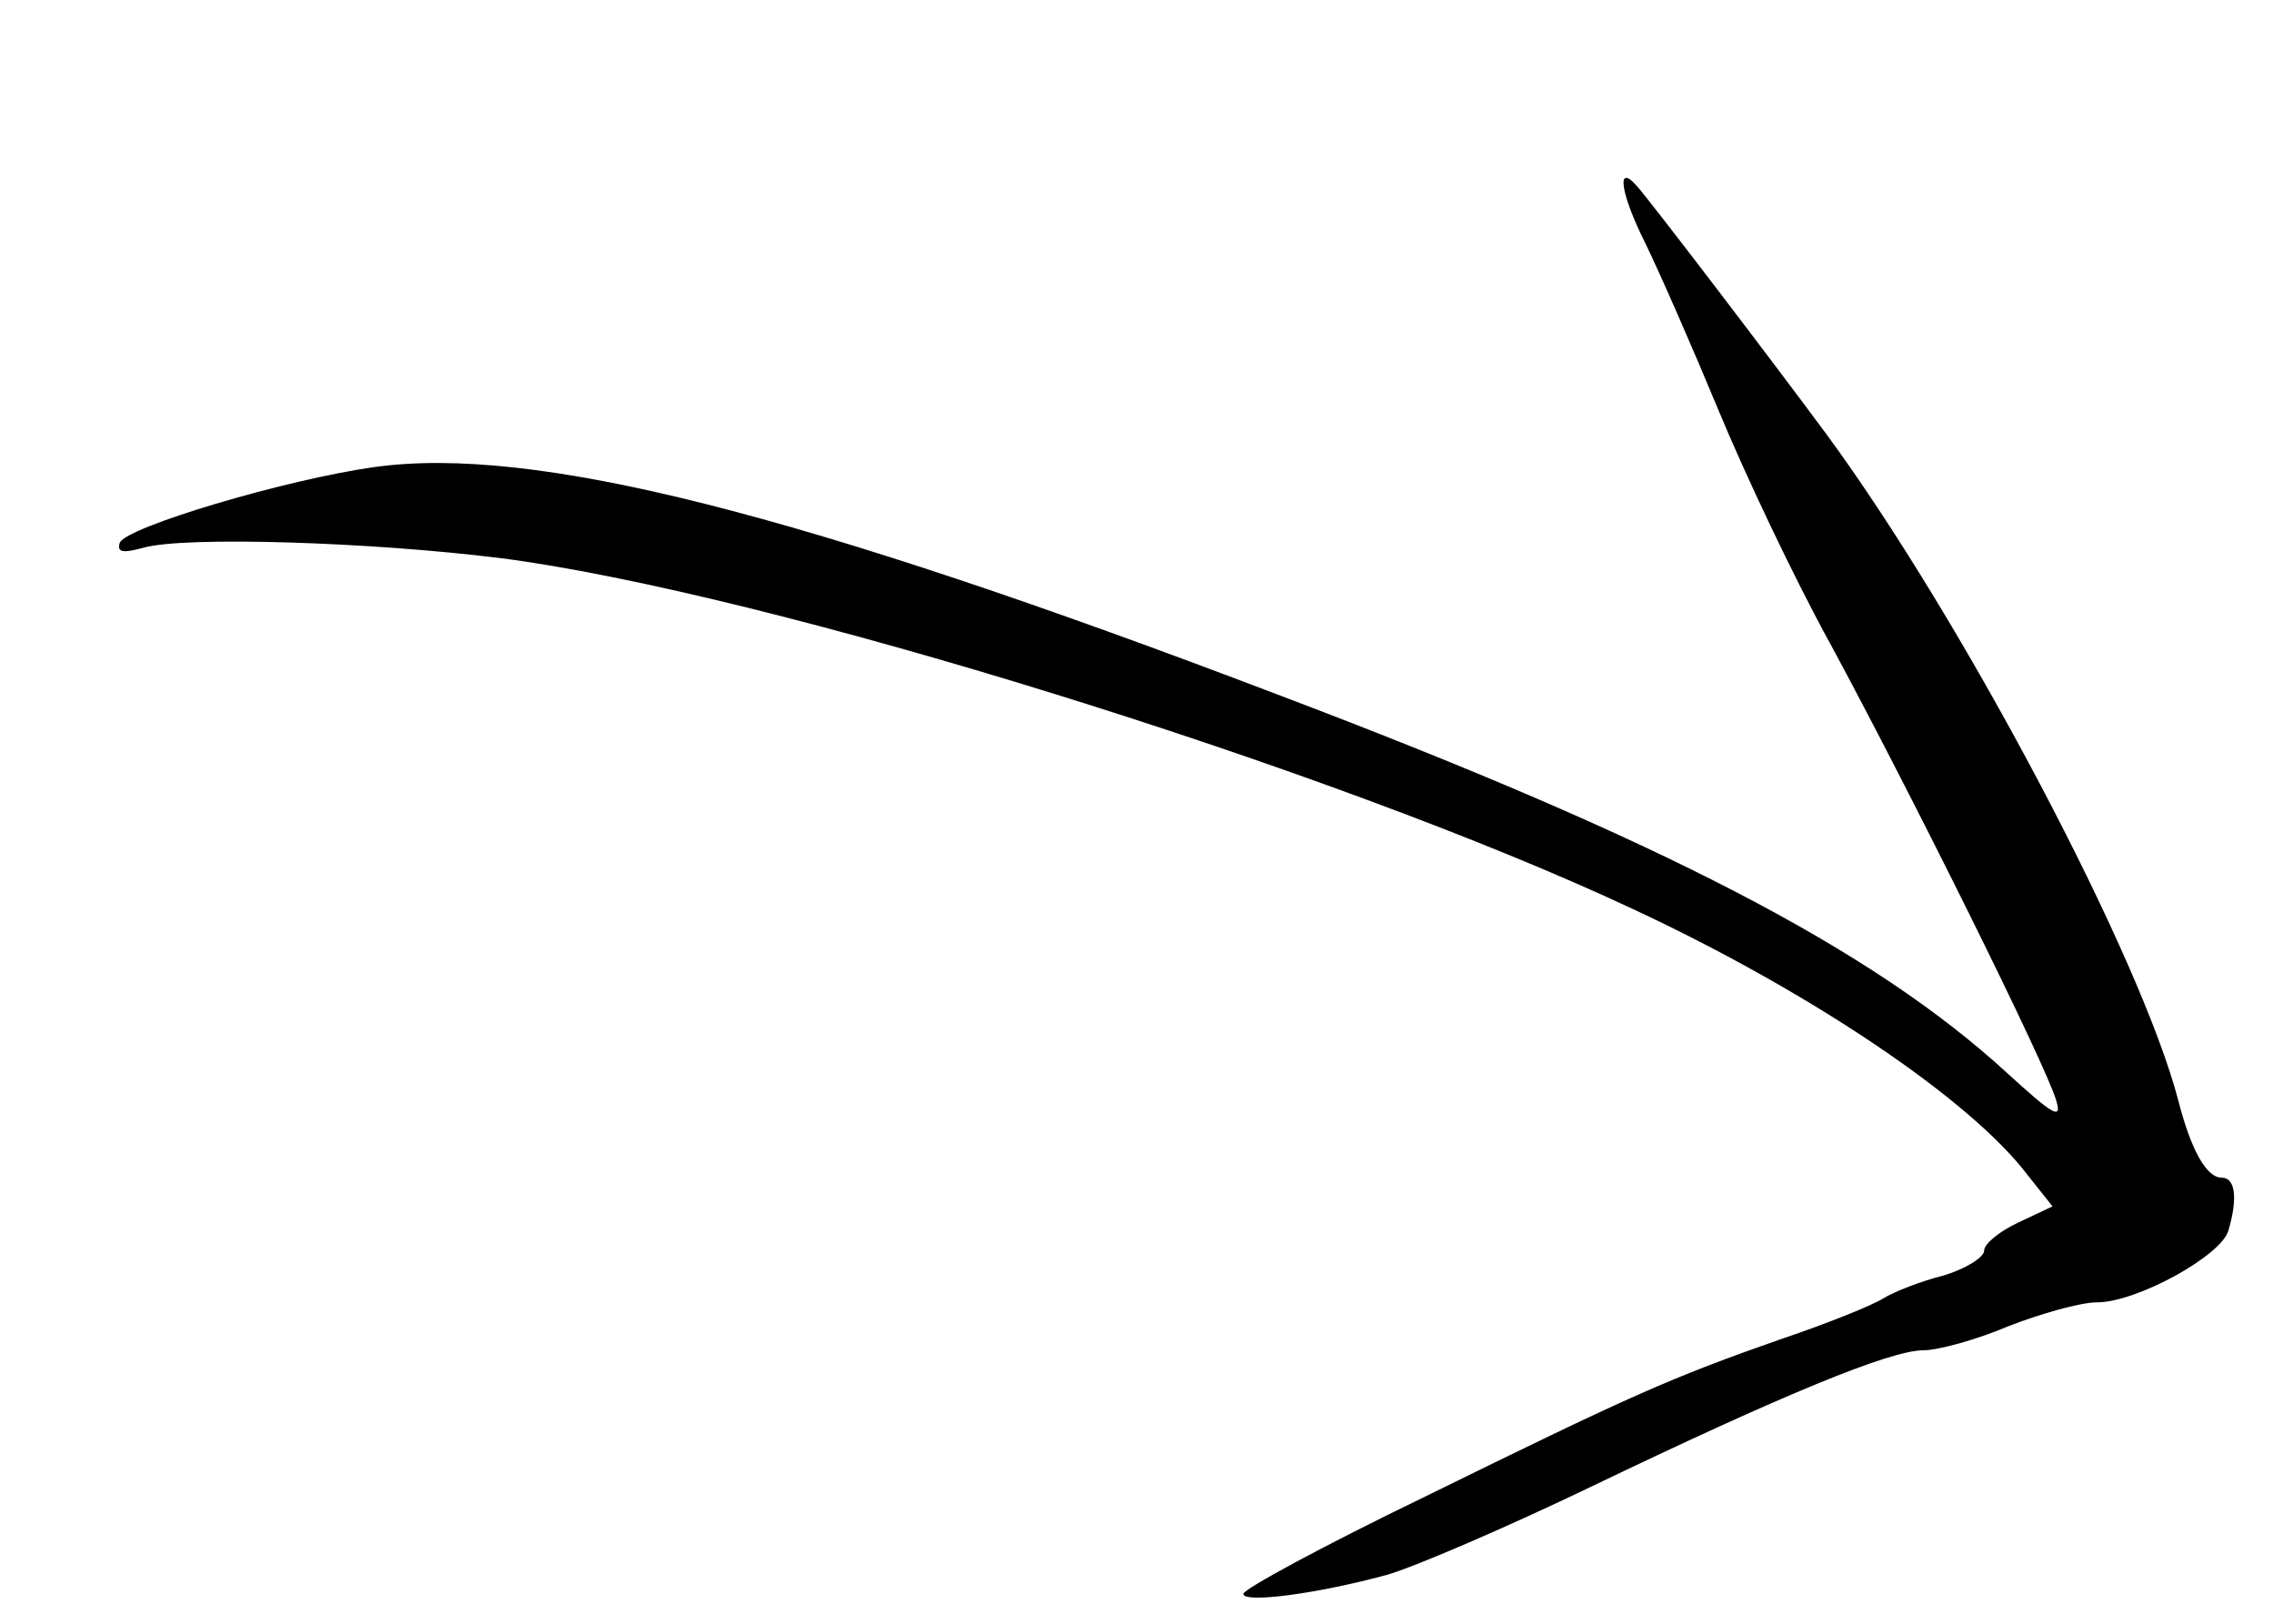
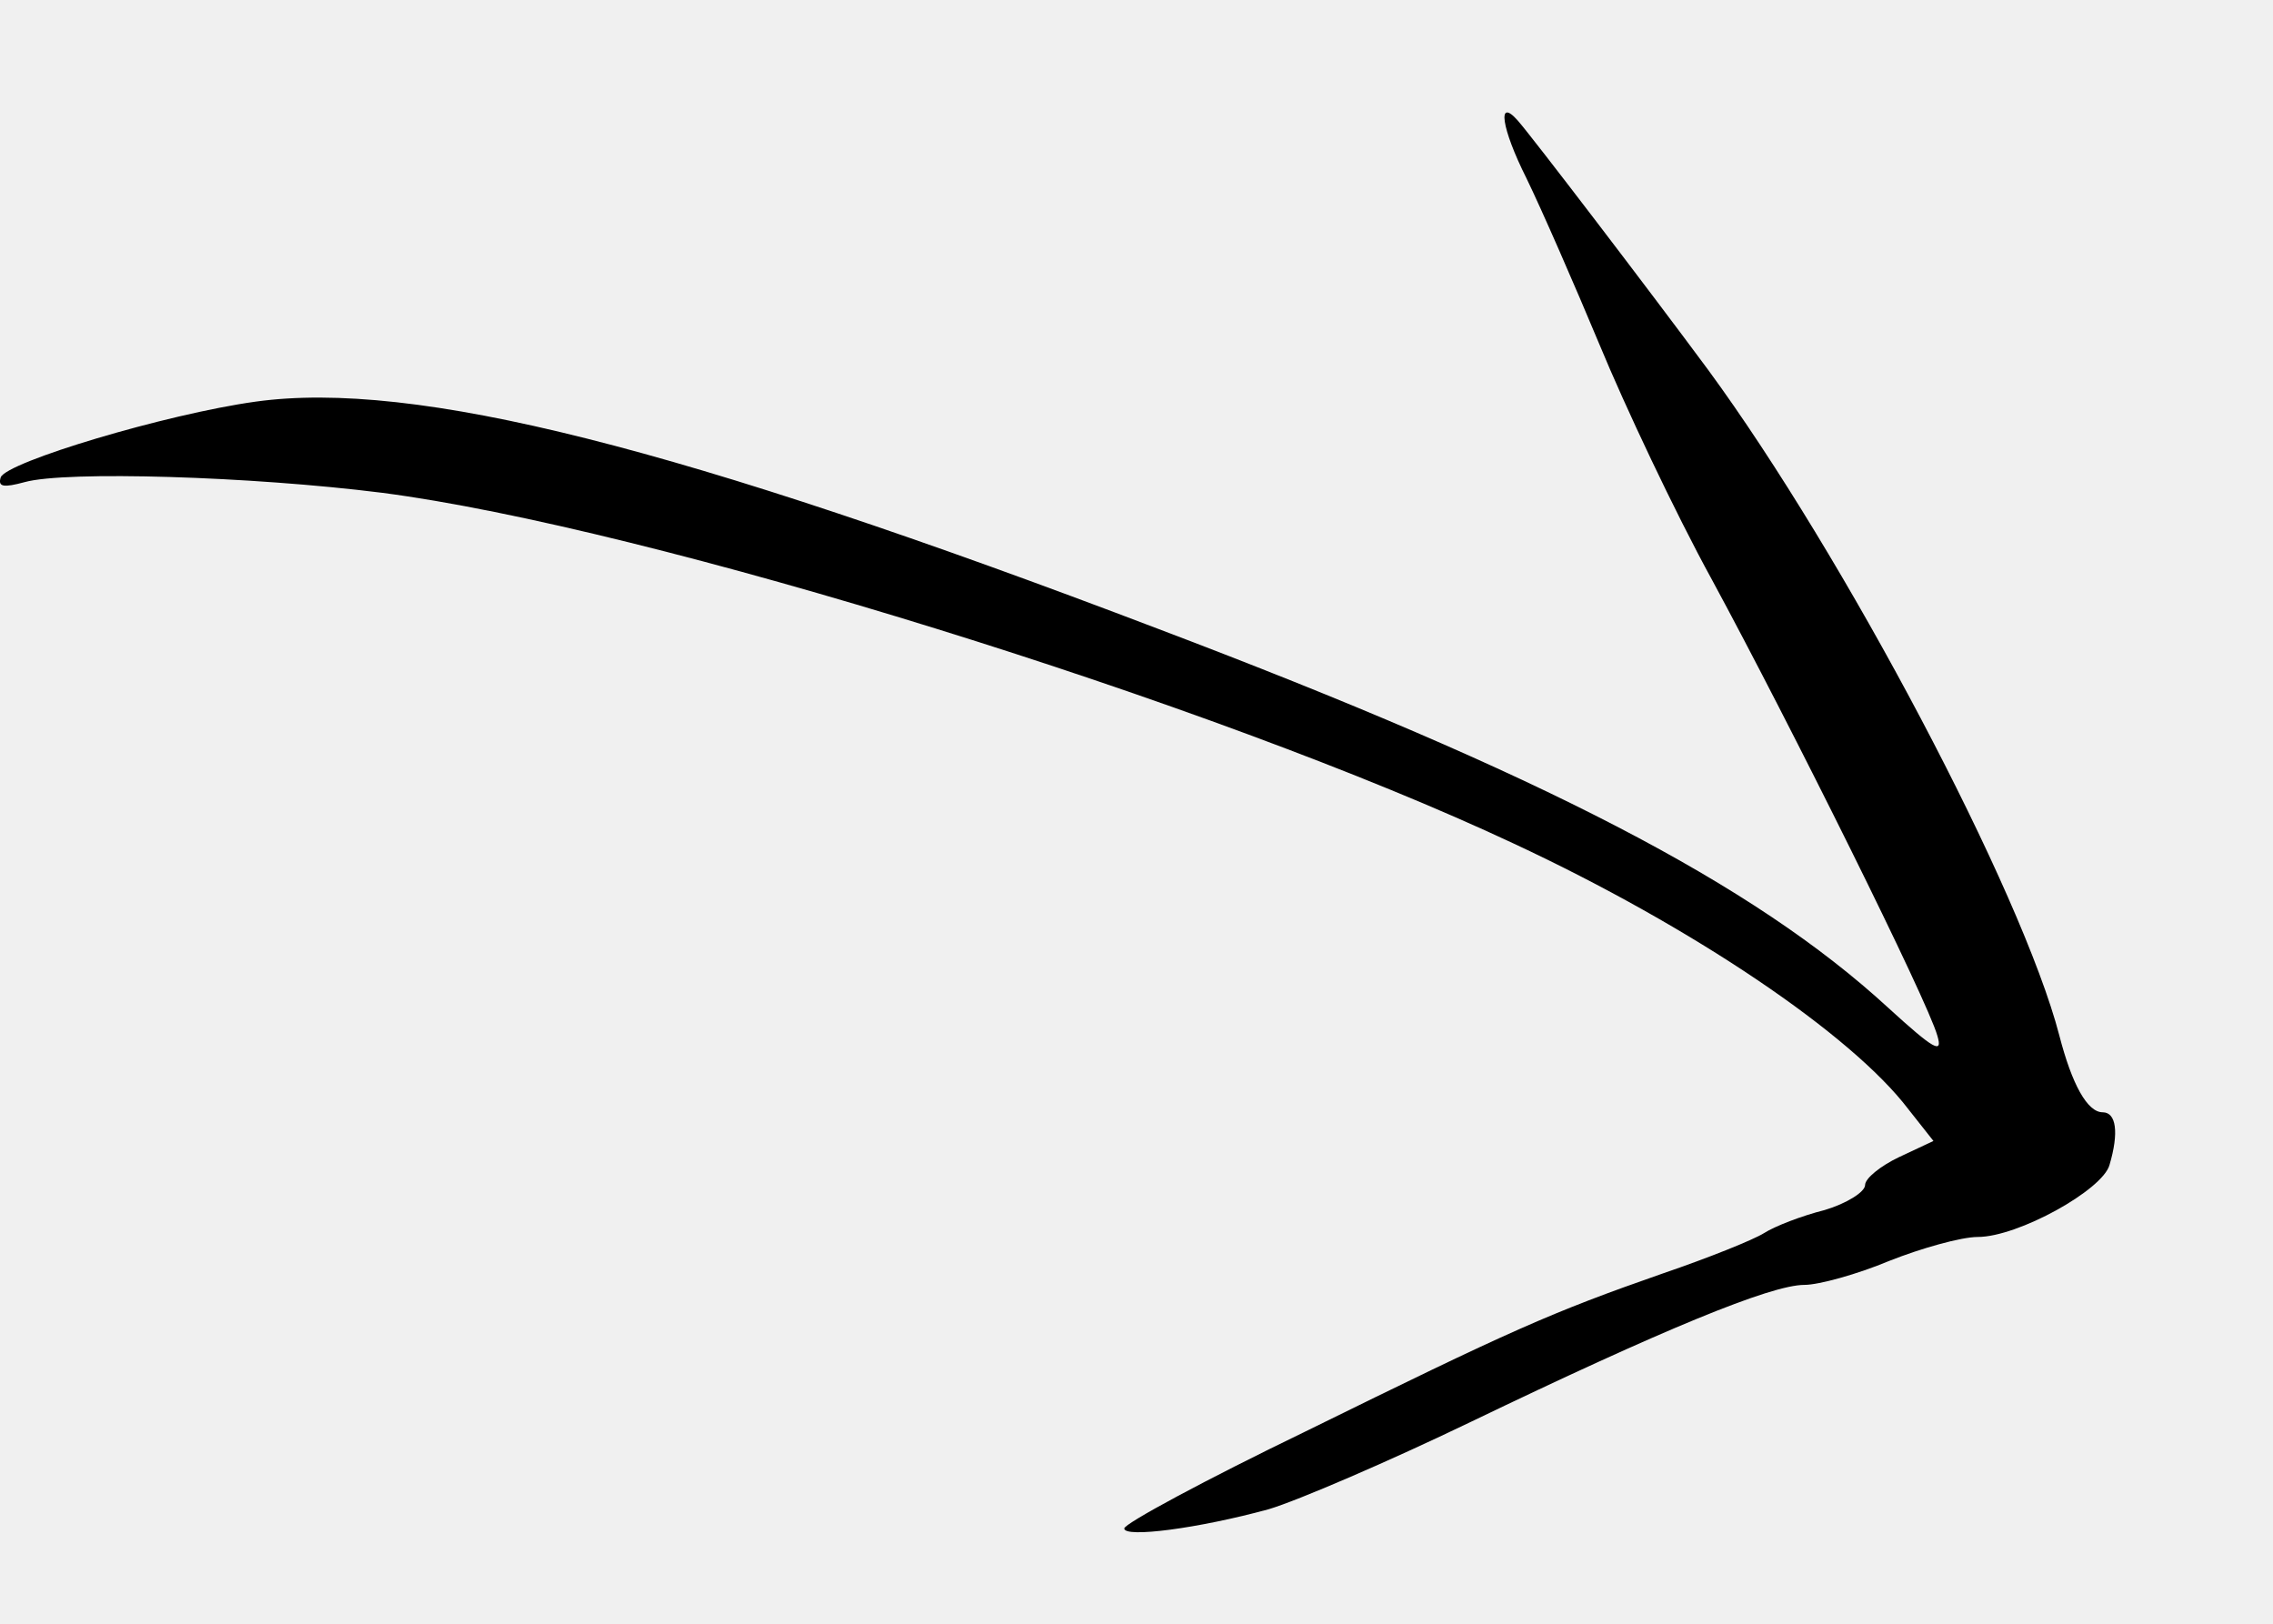
- <svg xmlns="http://www.w3.org/2000/svg" width="70" height="50" viewBox="0 0 13 9" fill="none">
-   <rect width="13" height="9" fill="#F5F5F5" />
-   <g id="Frame 1" clip-path="url(#clip0_0_1)">
-     <rect width="97" height="31" transform="translate(-82 -12)" fill="white" />
-     <g id="Group">
-       <g id="Vector">
-         <mask id="path-1-inside-1_0_1" fill="white">
-           <path d="M12.707 6.592C12.619 6.592 12.531 6.433 12.459 6.153C12.245 5.33 11.227 3.405 10.451 2.347C10.11 1.886 9.444 1.014 9.362 0.921C9.241 0.784 9.268 0.965 9.411 1.25C9.499 1.431 9.686 1.859 9.829 2.204C9.972 2.55 10.258 3.159 10.473 3.548C10.924 4.382 11.706 5.956 11.761 6.153C11.793 6.263 11.744 6.235 11.48 5.994C10.71 5.287 9.505 4.661 7.304 3.828C4.569 2.786 3.051 2.402 2.143 2.528C1.631 2.599 0.718 2.873 0.685 2.961C0.668 3.016 0.701 3.022 0.822 2.989C1.059 2.923 2.115 2.956 2.864 3.049C4.388 3.246 7.634 4.256 9.34 5.056C10.363 5.533 11.271 6.148 11.595 6.575L11.739 6.756L11.54 6.85C11.436 6.899 11.348 6.97 11.348 7.009C11.348 7.047 11.243 7.113 11.117 7.151C10.985 7.184 10.831 7.245 10.77 7.283C10.71 7.321 10.451 7.426 10.192 7.513C9.549 7.738 9.329 7.837 8.146 8.418C7.579 8.692 7.111 8.945 7.111 8.972C7.111 9.027 7.535 8.972 7.937 8.862C8.102 8.813 8.624 8.588 9.092 8.363C10.187 7.837 10.809 7.579 11.001 7.579C11.084 7.579 11.304 7.519 11.485 7.442C11.667 7.371 11.898 7.305 11.992 7.305C12.223 7.305 12.707 7.036 12.745 6.894C12.8 6.707 12.784 6.592 12.707 6.592Z" />
-         </mask>
-         <path d="M12.707 6.592C12.619 6.592 12.531 6.433 12.459 6.153C12.245 5.33 11.227 3.405 10.451 2.347C10.11 1.886 9.444 1.014 9.362 0.921C9.241 0.784 9.268 0.965 9.411 1.25C9.499 1.431 9.686 1.859 9.829 2.204C9.972 2.55 10.258 3.159 10.473 3.548C10.924 4.382 11.706 5.956 11.761 6.153C11.793 6.263 11.744 6.235 11.48 5.994C10.71 5.287 9.505 4.661 7.304 3.828C4.569 2.786 3.051 2.402 2.143 2.528C1.631 2.599 0.718 2.873 0.685 2.961C0.668 3.016 0.701 3.022 0.822 2.989C1.059 2.923 2.115 2.956 2.864 3.049C4.388 3.246 7.634 4.256 9.34 5.056C10.363 5.533 11.271 6.148 11.595 6.575L11.739 6.756L11.54 6.85C11.436 6.899 11.348 6.97 11.348 7.009C11.348 7.047 11.243 7.113 11.117 7.151C10.985 7.184 10.831 7.245 10.77 7.283C10.71 7.321 10.451 7.426 10.192 7.513C9.549 7.738 9.329 7.837 8.146 8.418C7.579 8.692 7.111 8.945 7.111 8.972C7.111 9.027 7.535 8.972 7.937 8.862C8.102 8.813 8.624 8.588 9.092 8.363C10.187 7.837 10.809 7.579 11.001 7.579C11.084 7.579 11.304 7.519 11.485 7.442C11.667 7.371 11.898 7.305 11.992 7.305C12.223 7.305 12.707 7.036 12.745 6.894C12.8 6.707 12.784 6.592 12.707 6.592Z" fill="#FCFCFC" stroke="black" stroke-width="2" mask="url(#path-1-inside-1_0_1)" />
-       </g>
-     </g>
+ <svg xmlns="http://www.w3.org/2000/svg" width="70" height="50" viewBox="0 0 13 8" fill="none">
+   <g class="arrow" id="Vector">
+     <mask id="path-1-inside-1_1_45" fill="white">
+       <path class="arrow" d="M12.026 5.718C11.938 5.718 11.85 5.558 11.778 5.279C11.564 4.456 10.546 2.531 9.77 1.473C9.429 1.012 8.763 0.14 8.681 0.047C8.56 -0.09 8.587 0.091 8.73 0.376C8.818 0.557 9.005 0.985 9.149 1.33C9.292 1.676 9.578 2.284 9.792 2.674C10.243 3.507 11.025 5.081 11.08 5.279C11.113 5.388 11.063 5.361 10.799 5.12C10.029 4.412 8.824 3.787 6.623 2.953C3.888 1.911 2.37 1.528 1.462 1.654C0.95 1.725 0.037 1.999 0.004 2.087C-0.013 2.142 0.02 2.147 0.142 2.114C0.378 2.049 1.435 2.081 2.183 2.175C3.707 2.372 6.953 3.381 8.659 4.182C9.682 4.659 10.59 5.273 10.915 5.701L11.058 5.882L10.86 5.975C10.755 6.025 10.667 6.096 10.667 6.134C10.667 6.173 10.563 6.239 10.436 6.277C10.304 6.31 10.15 6.37 10.089 6.409C10.029 6.447 9.77 6.551 9.512 6.639C8.868 6.864 8.648 6.962 7.465 7.544C6.898 7.818 6.43 8.07 6.43 8.098C6.43 8.153 6.854 8.098 7.256 7.988C7.421 7.939 7.944 7.714 8.411 7.489C9.506 6.962 10.128 6.705 10.32 6.705C10.403 6.705 10.623 6.644 10.805 6.568C10.986 6.496 11.217 6.431 11.311 6.431C11.542 6.431 12.026 6.162 12.065 6.019C12.12 5.833 12.103 5.718 12.026 5.718Z" />
+     </mask>
+     <path class="arrow" d="M12.026 5.718C11.938 5.718 11.85 5.558 11.778 5.279C11.564 4.456 10.546 2.531 9.77 1.473C9.429 1.012 8.763 0.14 8.681 0.047C8.56 -0.09 8.587 0.091 8.73 0.376C8.818 0.557 9.005 0.985 9.149 1.33C9.292 1.676 9.578 2.284 9.792 2.674C10.243 3.507 11.025 5.081 11.08 5.279C11.113 5.388 11.063 5.361 10.799 5.12C10.029 4.412 8.824 3.787 6.623 2.953C3.888 1.911 2.37 1.528 1.462 1.654C0.95 1.725 0.037 1.999 0.004 2.087C-0.013 2.142 0.02 2.147 0.142 2.114C0.378 2.049 1.435 2.081 2.183 2.175C3.707 2.372 6.953 3.381 8.659 4.182C9.682 4.659 10.59 5.273 10.915 5.701L11.058 5.882L10.86 5.975C10.755 6.025 10.667 6.096 10.667 6.134C10.667 6.173 10.563 6.239 10.436 6.277C10.304 6.31 10.15 6.37 10.089 6.409C10.029 6.447 9.77 6.551 9.512 6.639C8.868 6.864 8.648 6.962 7.465 7.544C6.898 7.818 6.43 8.07 6.43 8.098C6.43 8.153 6.854 8.098 7.256 7.988C7.421 7.939 7.944 7.714 8.411 7.489C9.506 6.962 10.128 6.705 10.32 6.705C10.403 6.705 10.623 6.644 10.805 6.568C10.986 6.496 11.217 6.431 11.311 6.431C11.542 6.431 12.026 6.162 12.065 6.019C12.12 5.833 12.103 5.718 12.026 5.718Z" stroke="black" stroke-width="2" mask="url(#path-1-inside-1_1_45)" />
  </g>
-   <defs>
-     <clipPath id="clip0_0_1">
-       <rect width="97" height="31" fill="white" transform="translate(-82 -12)" />
-     </clipPath>
-   </defs>
</svg>
